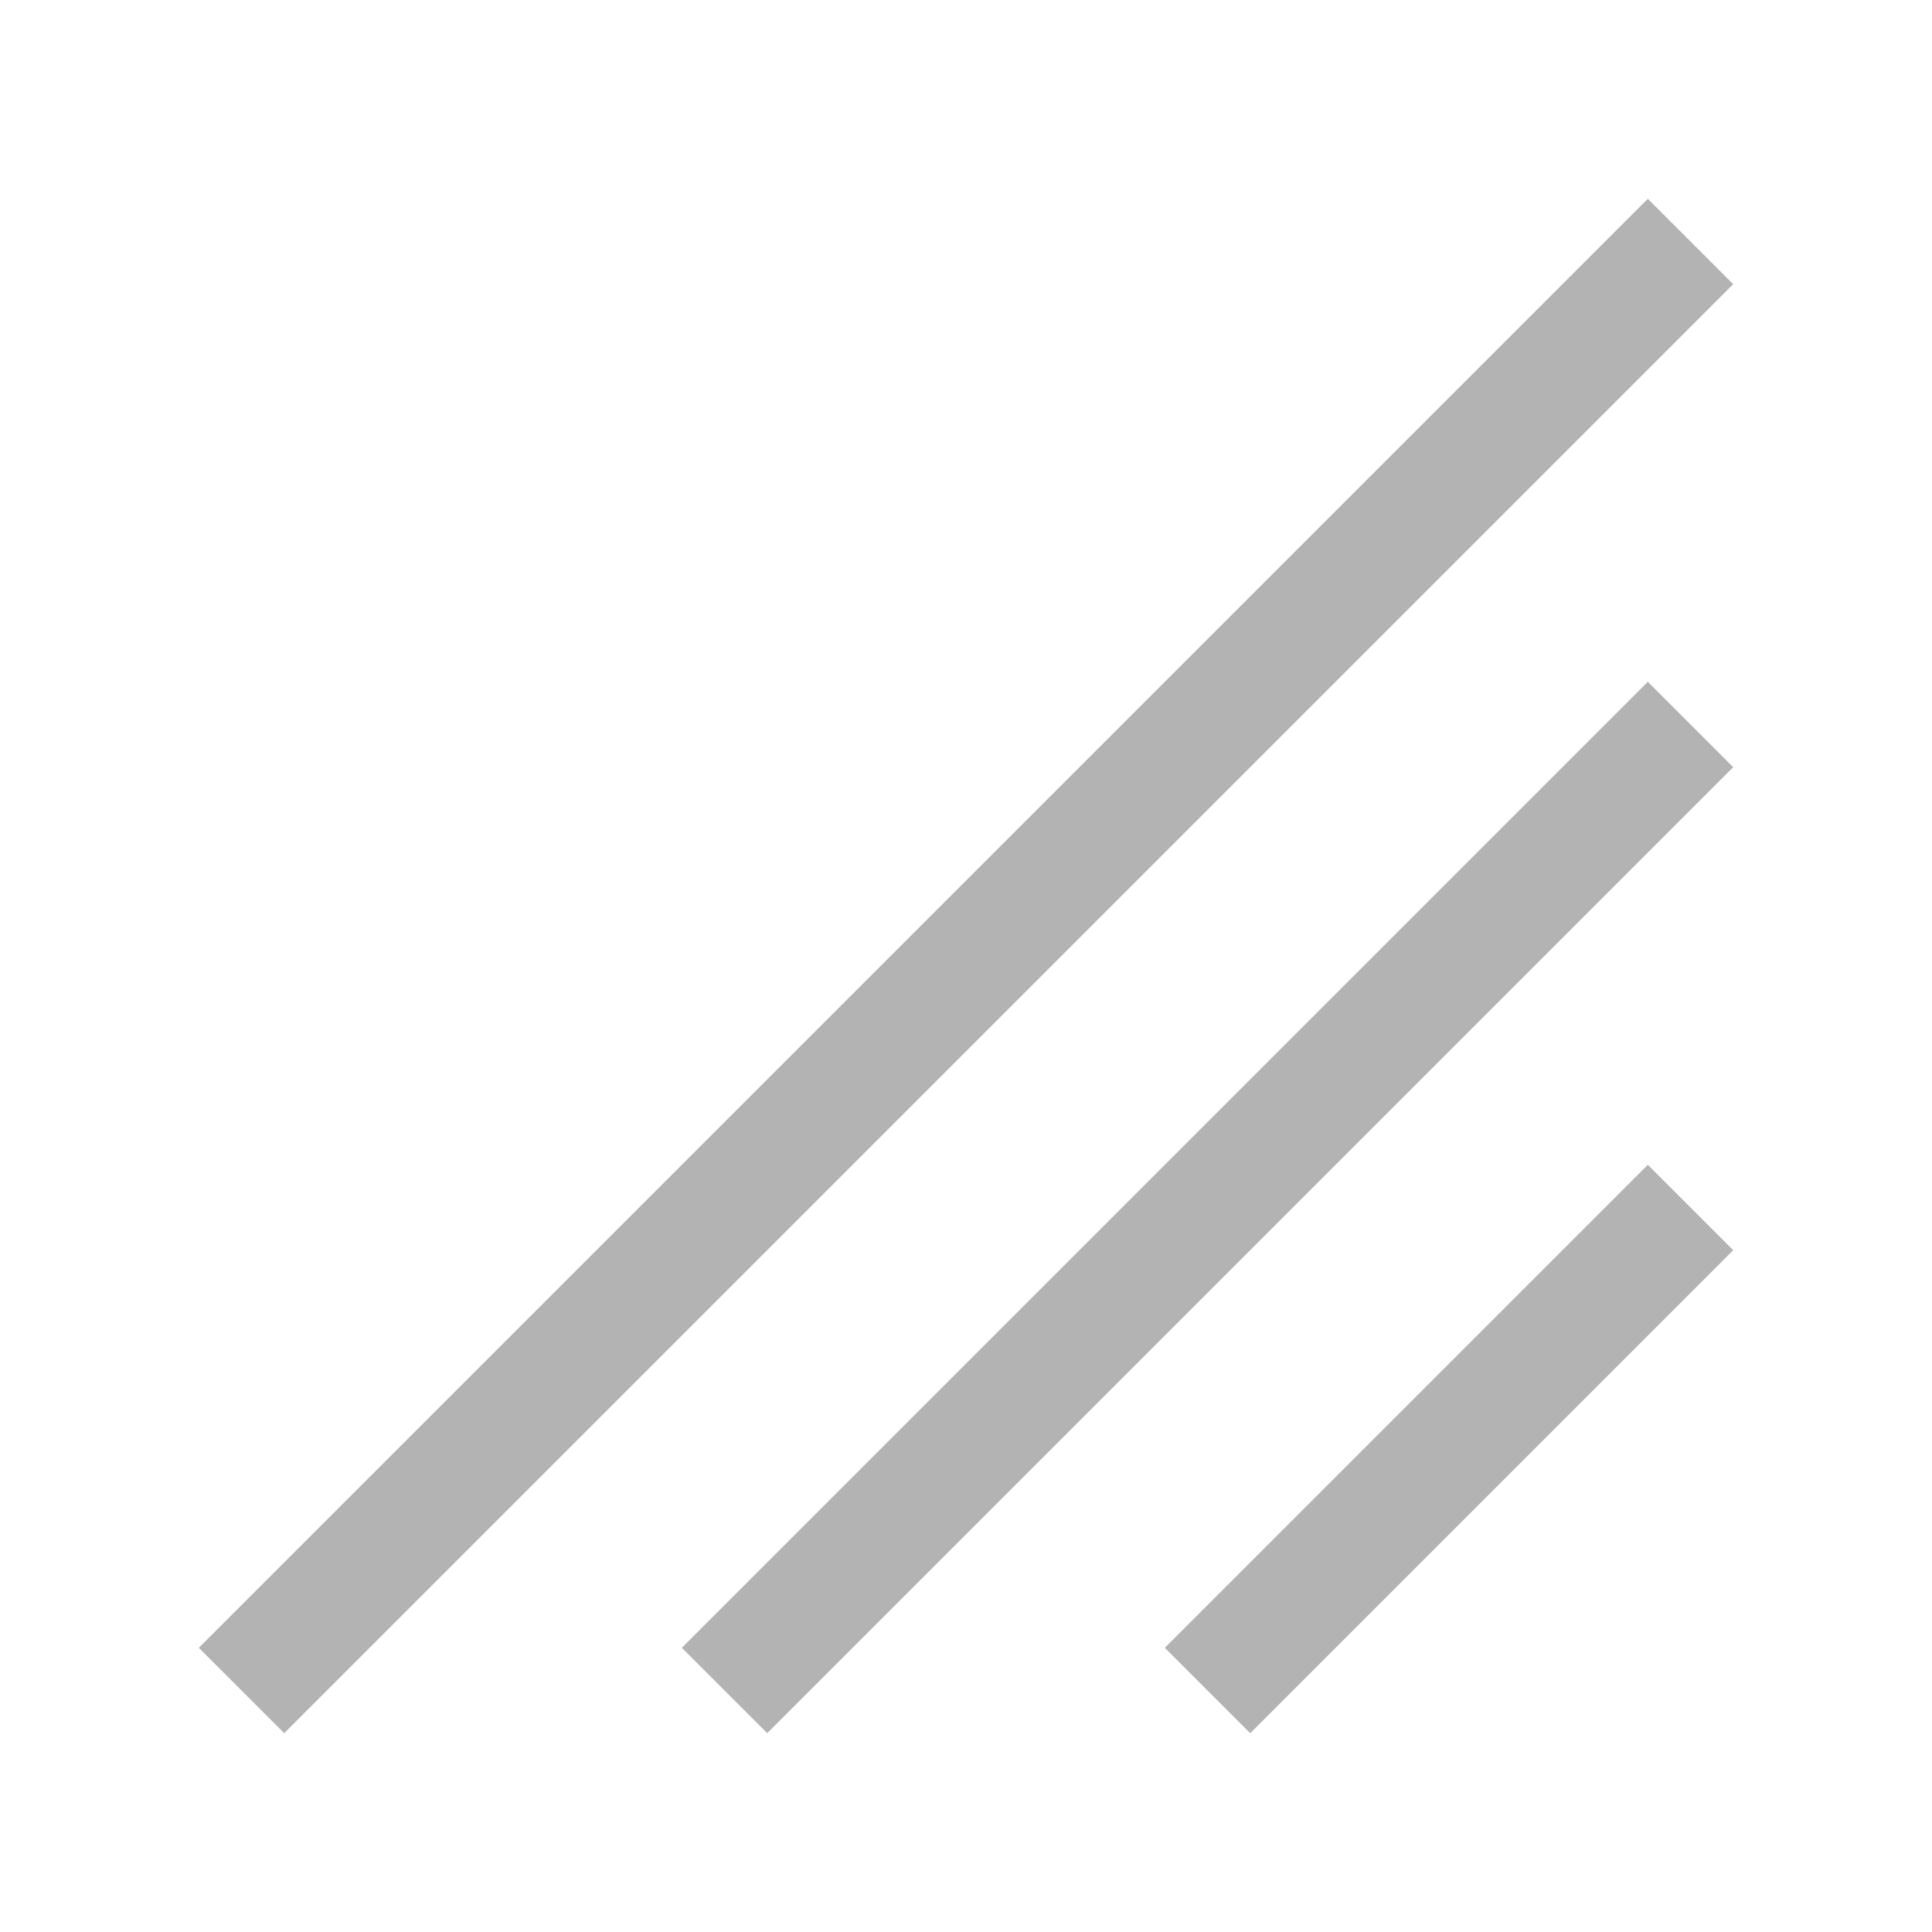
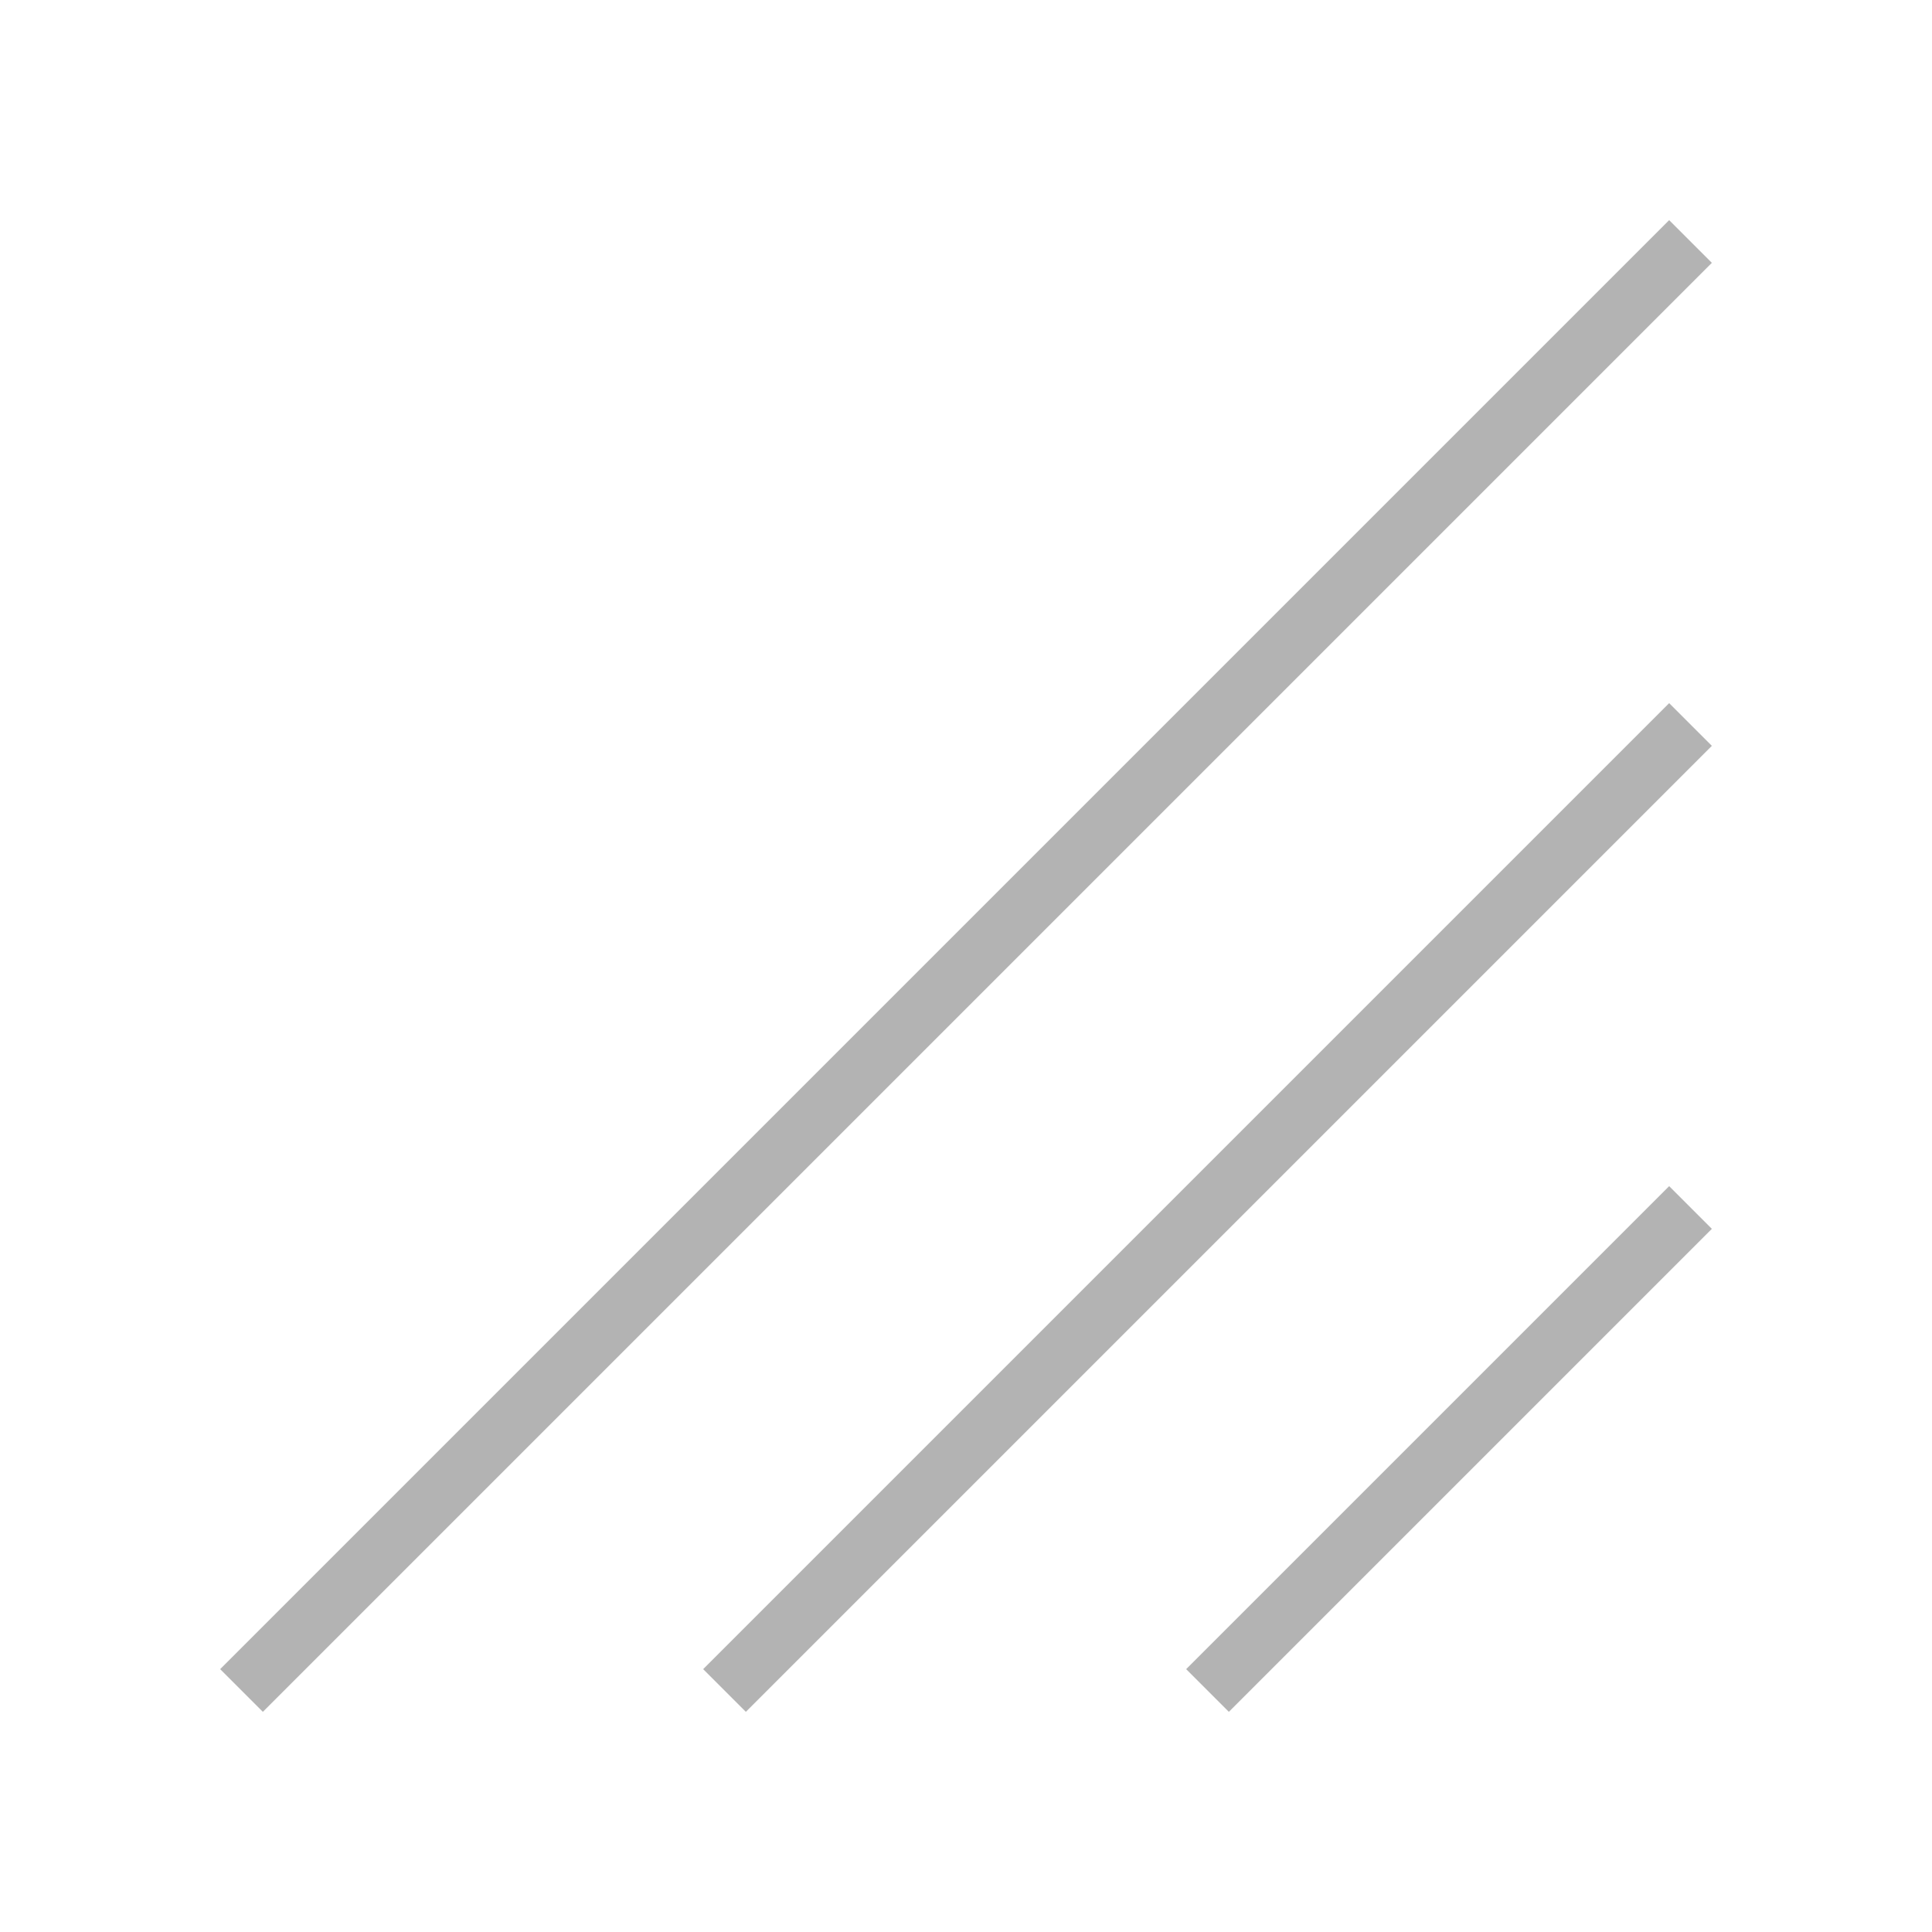
<svg xmlns="http://www.w3.org/2000/svg" viewBox="0 0 16 16" width="16" height="16">
-   <line x1="2" y1="14" x2="14" y2="2" stroke="gray" stroke-width="1" opacity="0.6" />
-   <line x1="6" y1="14" x2="14" y2="6" stroke="gray" stroke-width="1" opacity="0.6" />
-   <line x1="10" y1="14" x2="14" y2="10" stroke="gray" stroke-width="1" opacity="0.6" />
+   <line x1="2" y1="14" x2="14" y2="2" stroke="gray" stroke-width="0.5" opacity="0.6" />
+   <line x1="6" y1="14" x2="14" y2="6" stroke="gray" stroke-width="0.5" opacity="0.6" />
+   <line x1="10" y1="14" x2="14" y2="10" stroke="gray" stroke-width="0.5" opacity="0.6" />
</svg>
